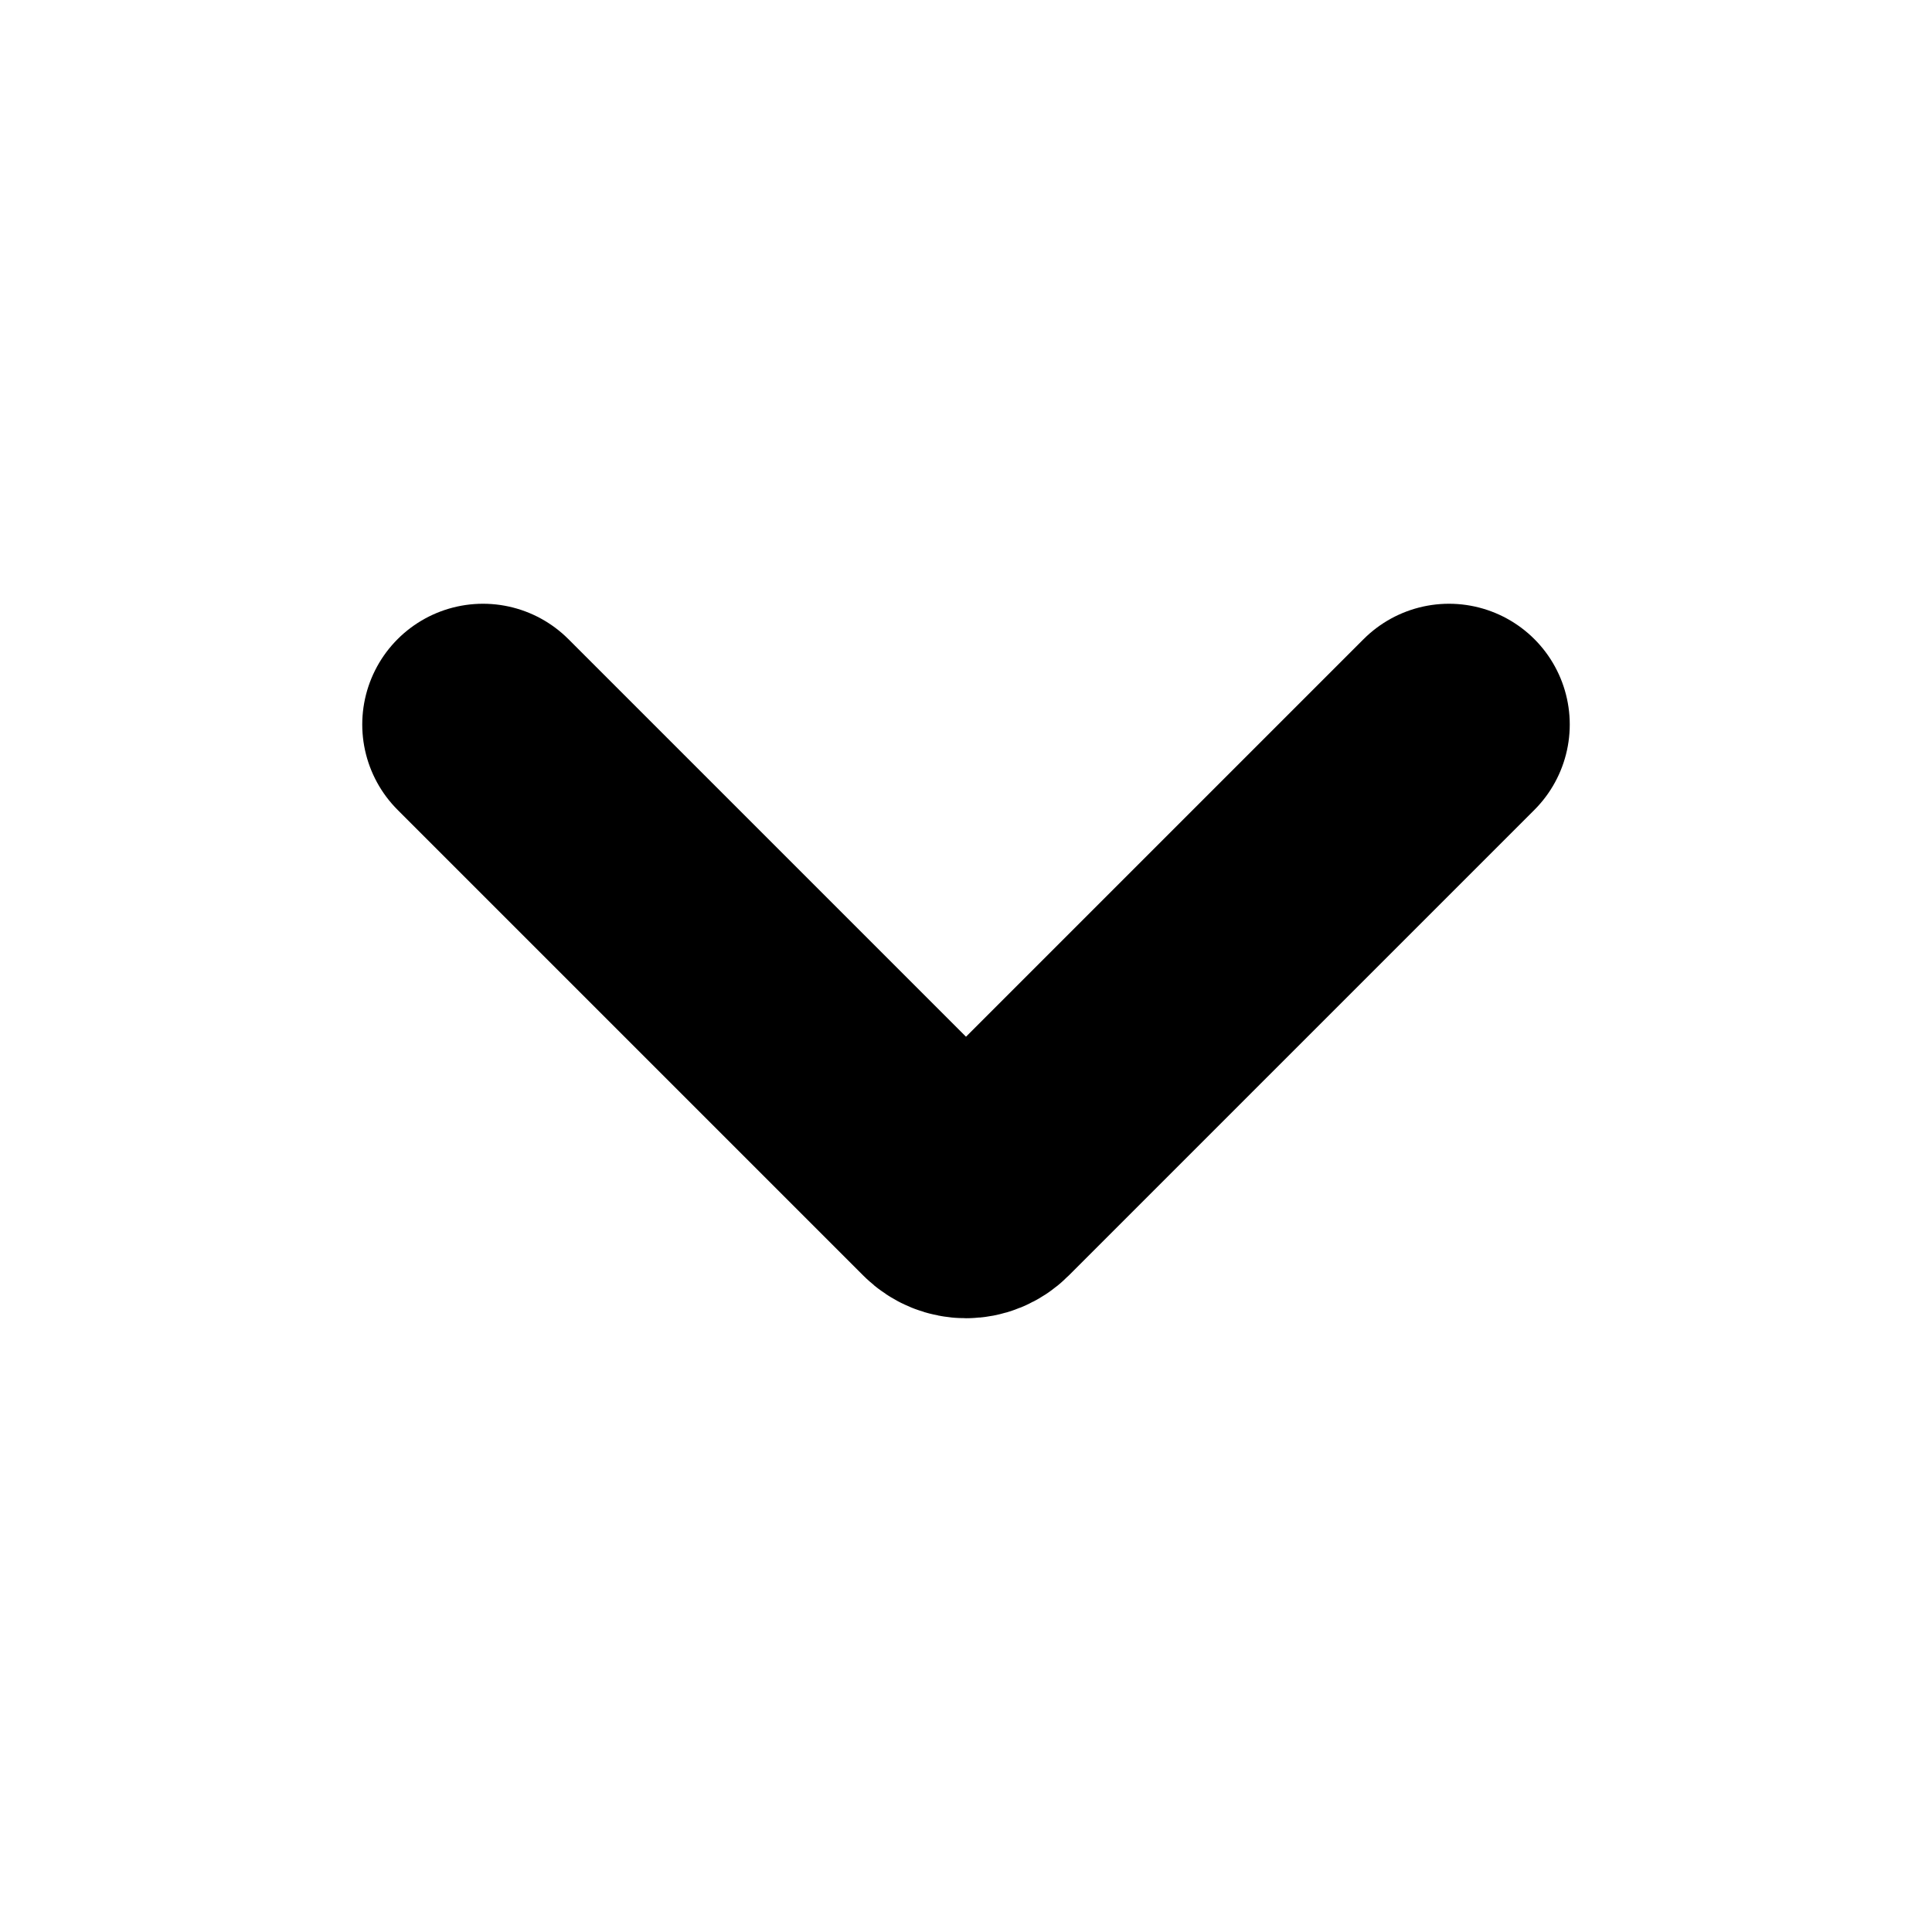
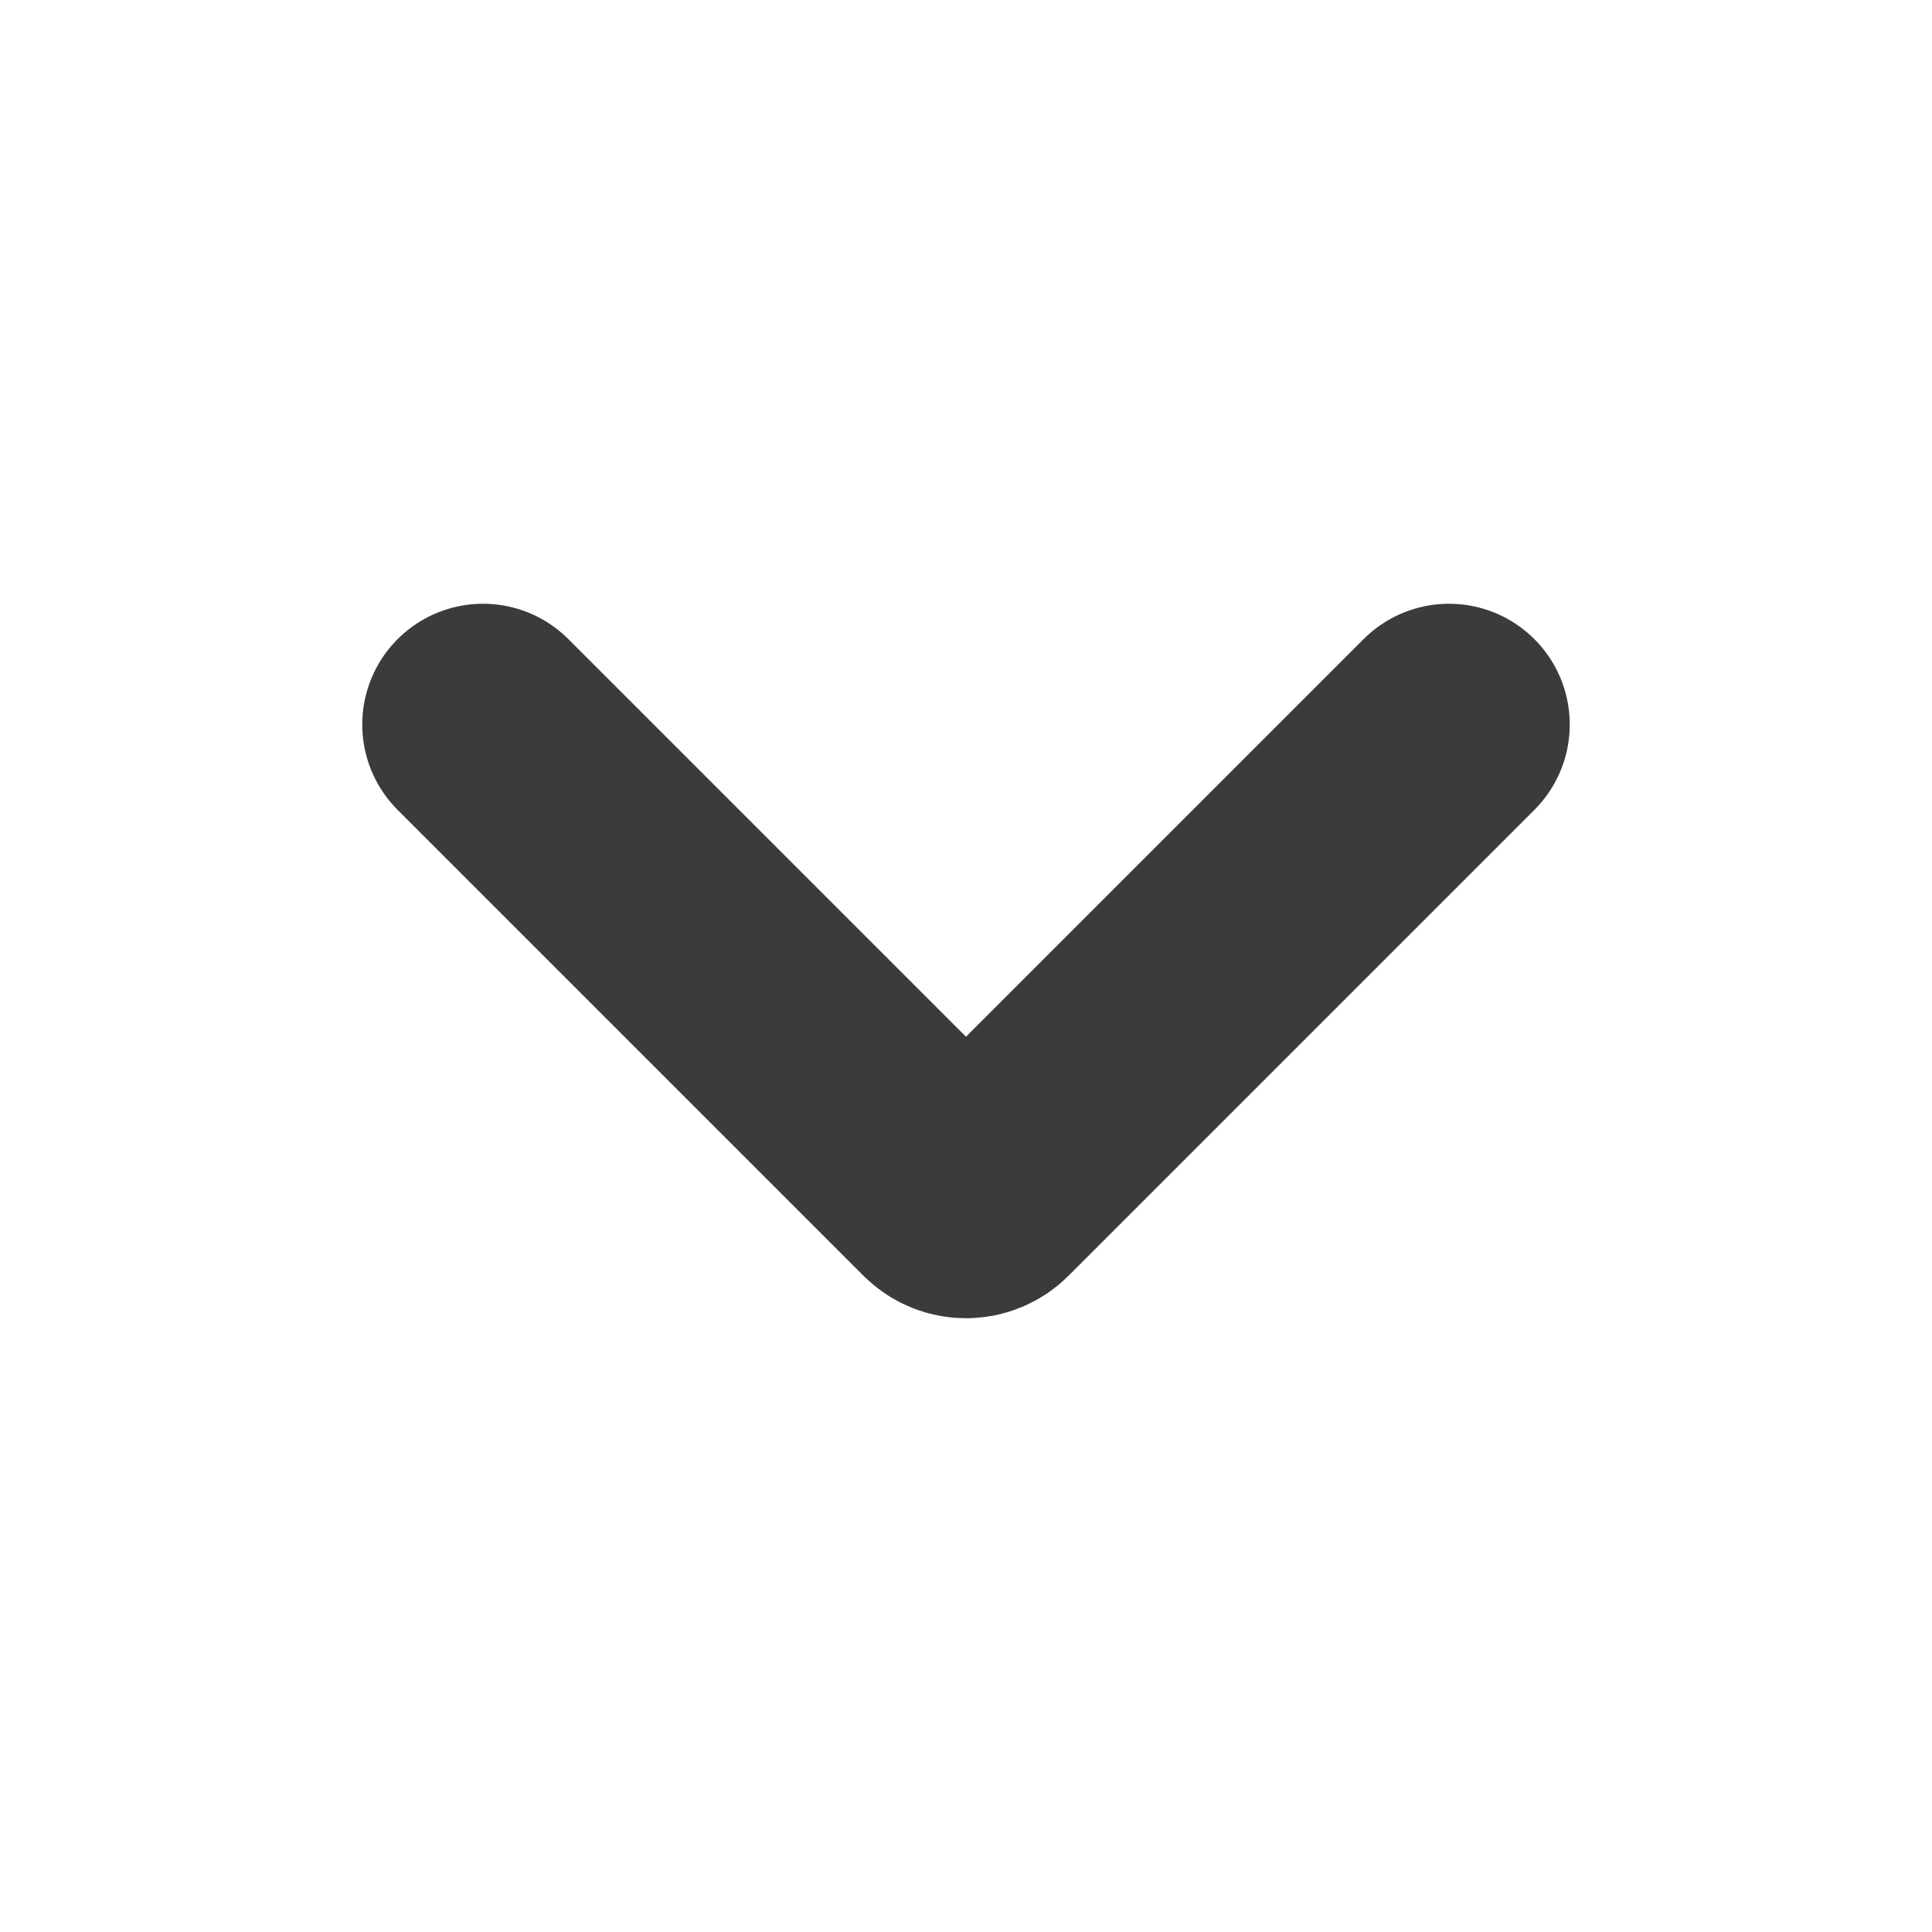
<svg xmlns="http://www.w3.org/2000/svg" width="800px" height="800px" viewBox="0 0 24 24" fill="none">
-   <path d="M6 9L11.787 14.787V14.787C11.905 14.905 12.095 14.905 12.213 14.787V14.787L18 9" stroke="#000000" stroke-width="3" stroke-linecap="round" stroke-linejoin="round" />
+   <path d="M6 9L11.787 14.787V14.787C11.905 14.905 12.095 14.905 12.213 14.787V14.787L18 9" stroke="#3a3b3d" stroke-width="3" stroke-linecap="round" stroke-linejoin="round" />
</svg>
